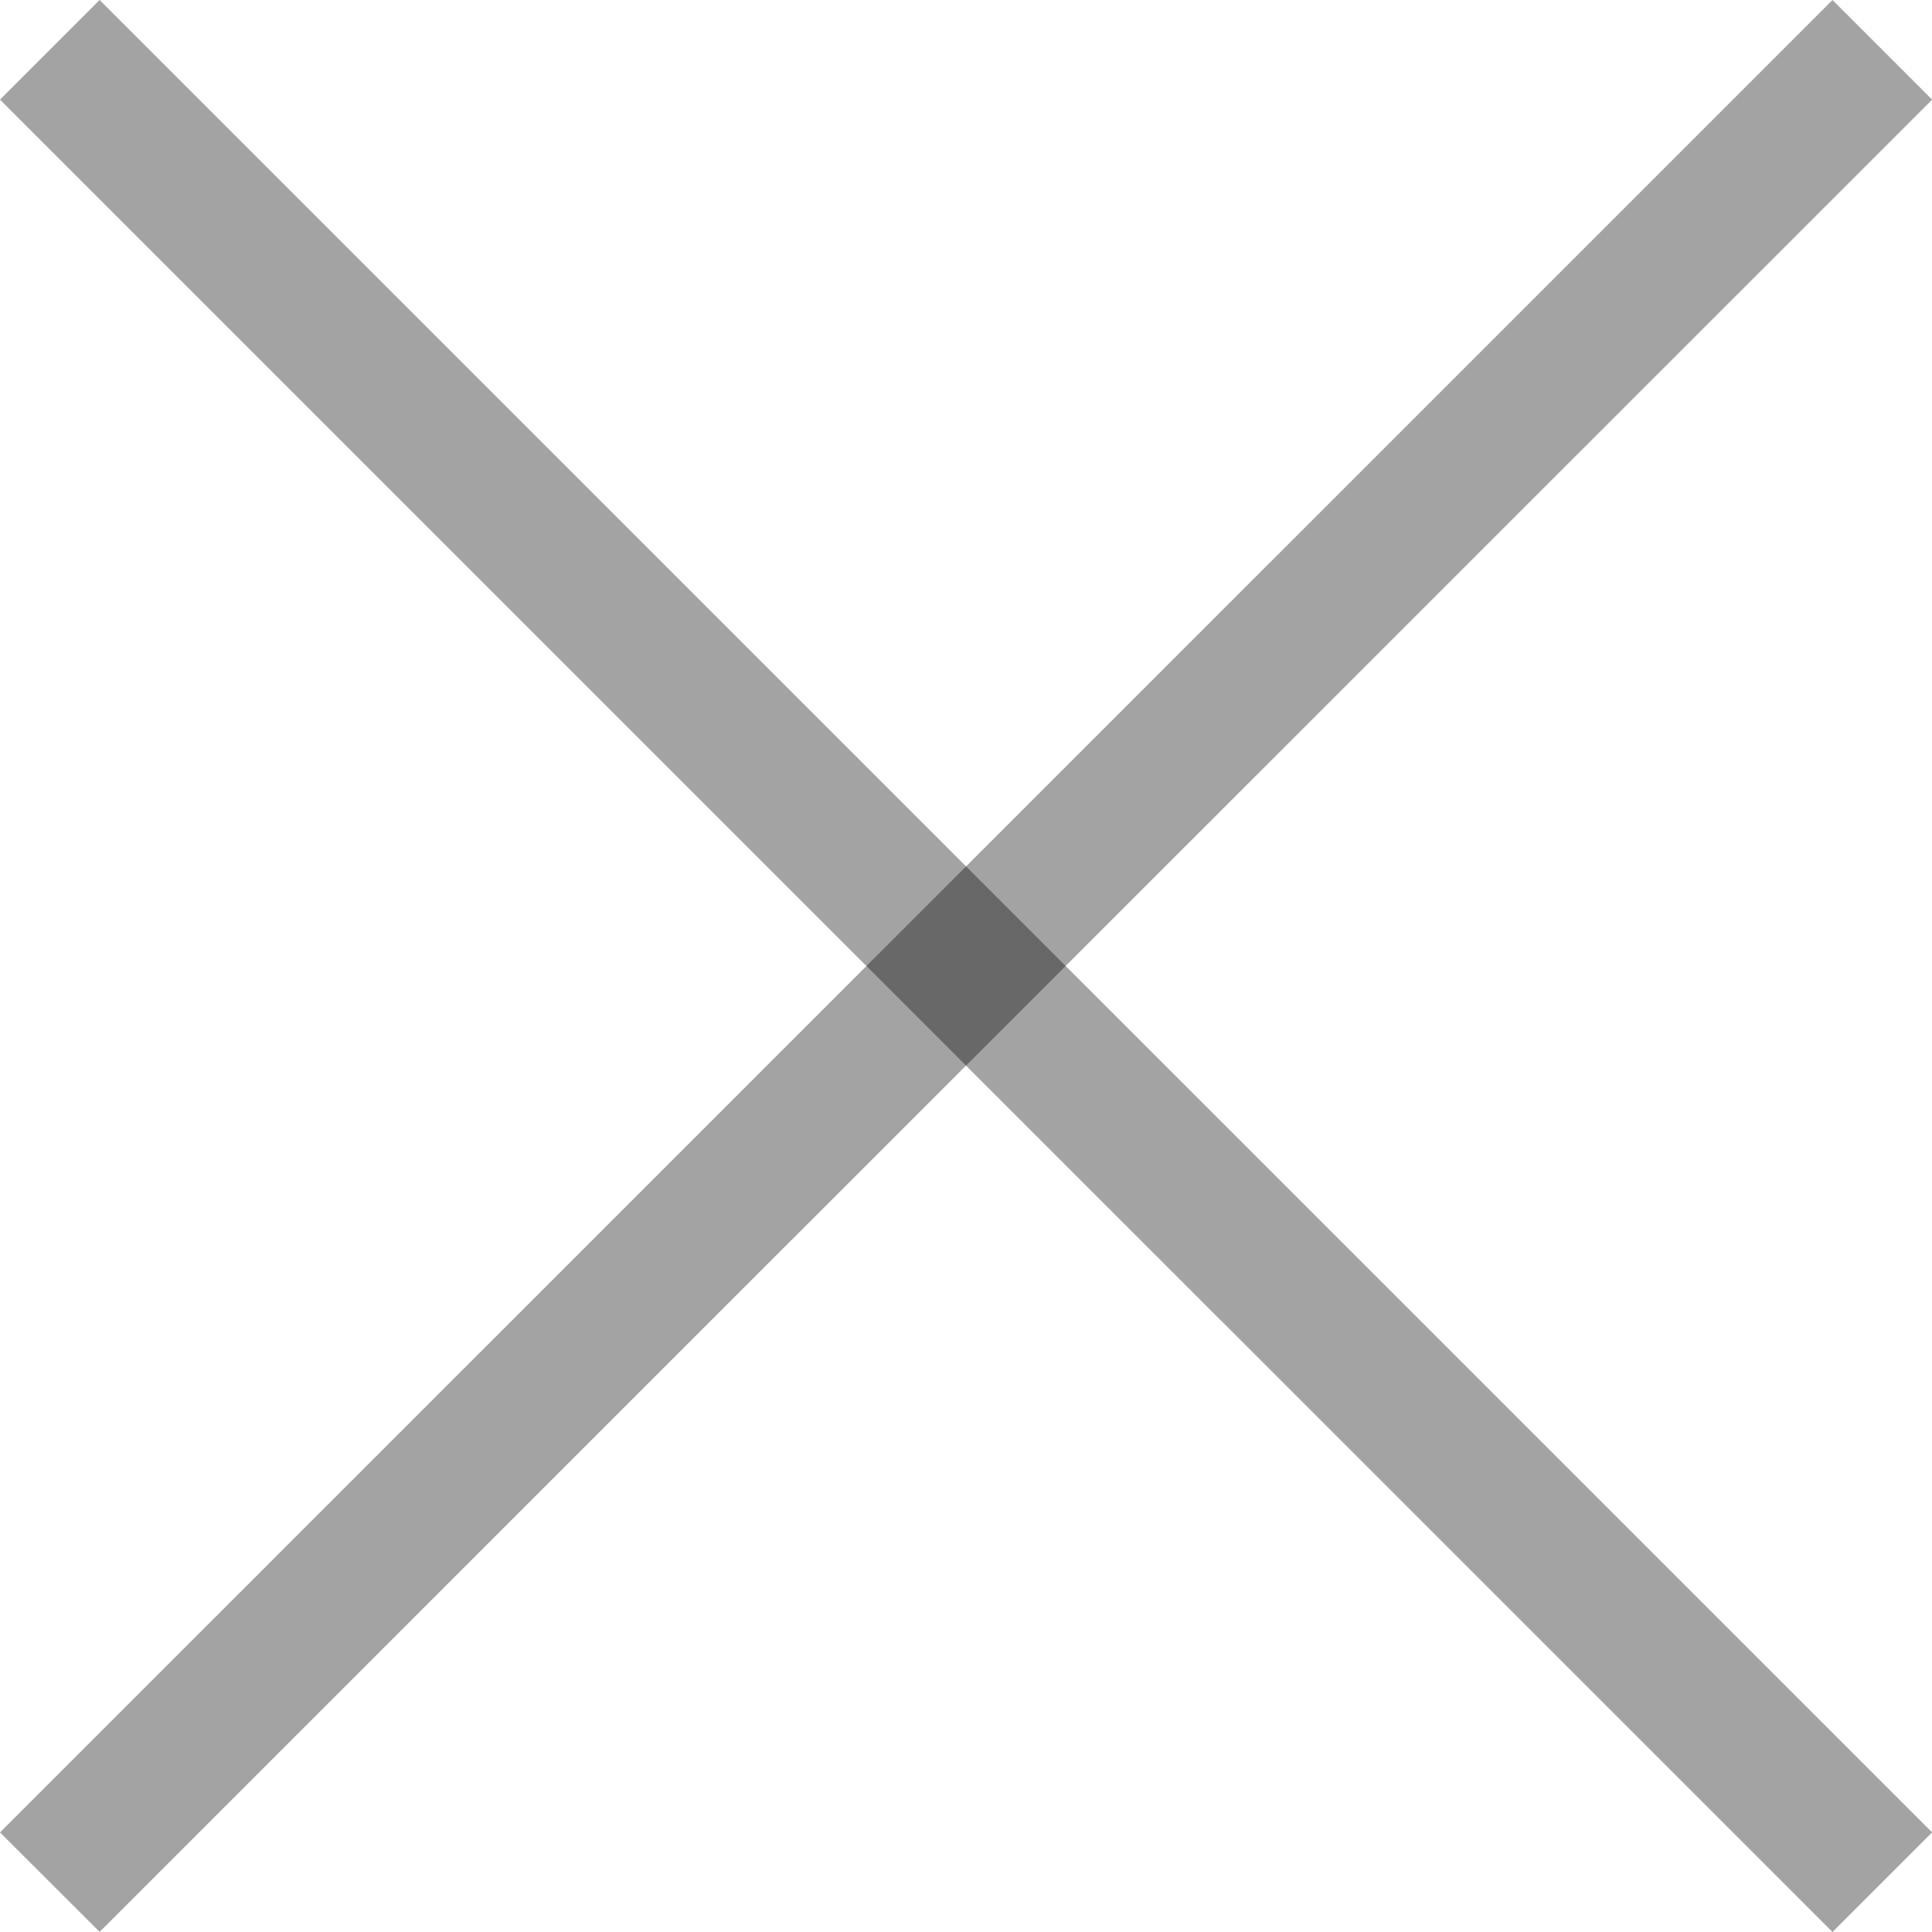
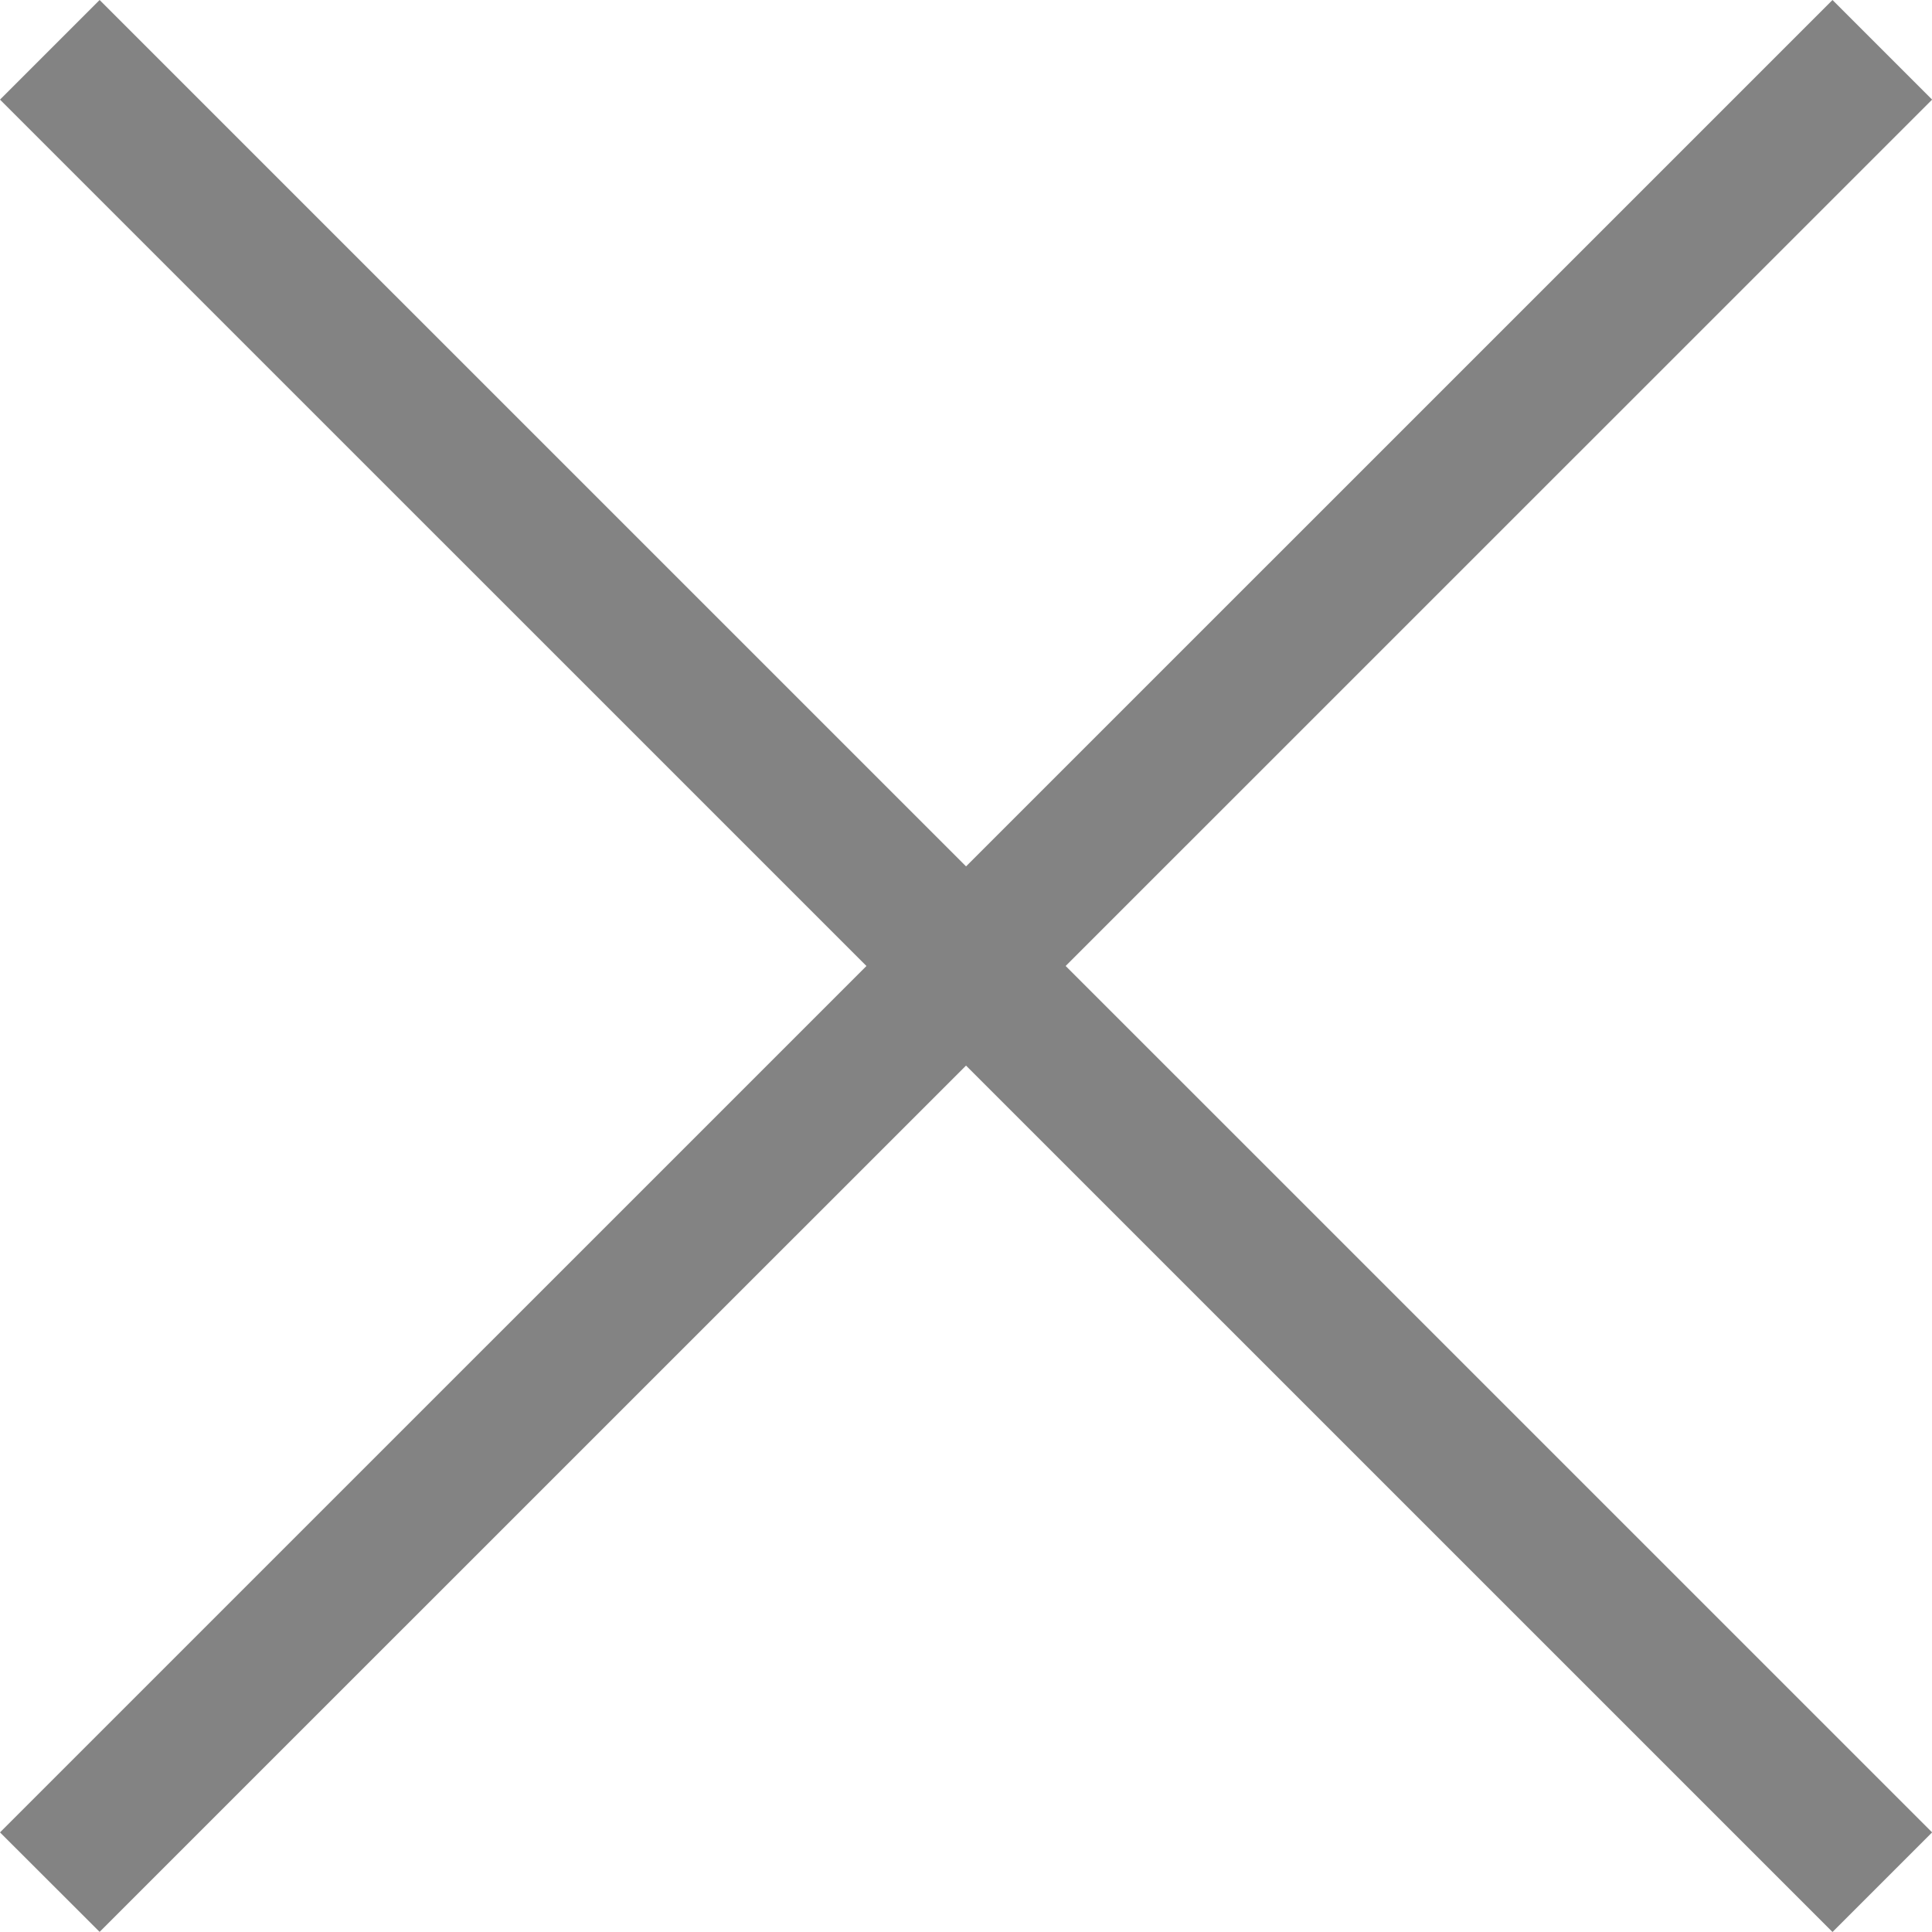
<svg xmlns="http://www.w3.org/2000/svg" width="16" height="16" viewBox="0 0 16 16" fill="none">
-   <path d="M15.176 0L16.001 0.825L0.825 15.999L0 15.175L15.176 0Z" fill="black" fill-opacity="0.36" />
-   <path d="M0.825 0L16.001 15.175L15.176 16L0 0.825L0.825 0Z" fill="black" fill-opacity="0.36" />
+   <path d="M15.176 0L16.001 0.825L0.825 15.999L0 15.175L15.176 0Z" fill="#838383" />
+   <path d="M0.825 0L16.001 15.175L15.176 16L0 0.825L0.825 0Z" fill="#838383" />
</svg>
